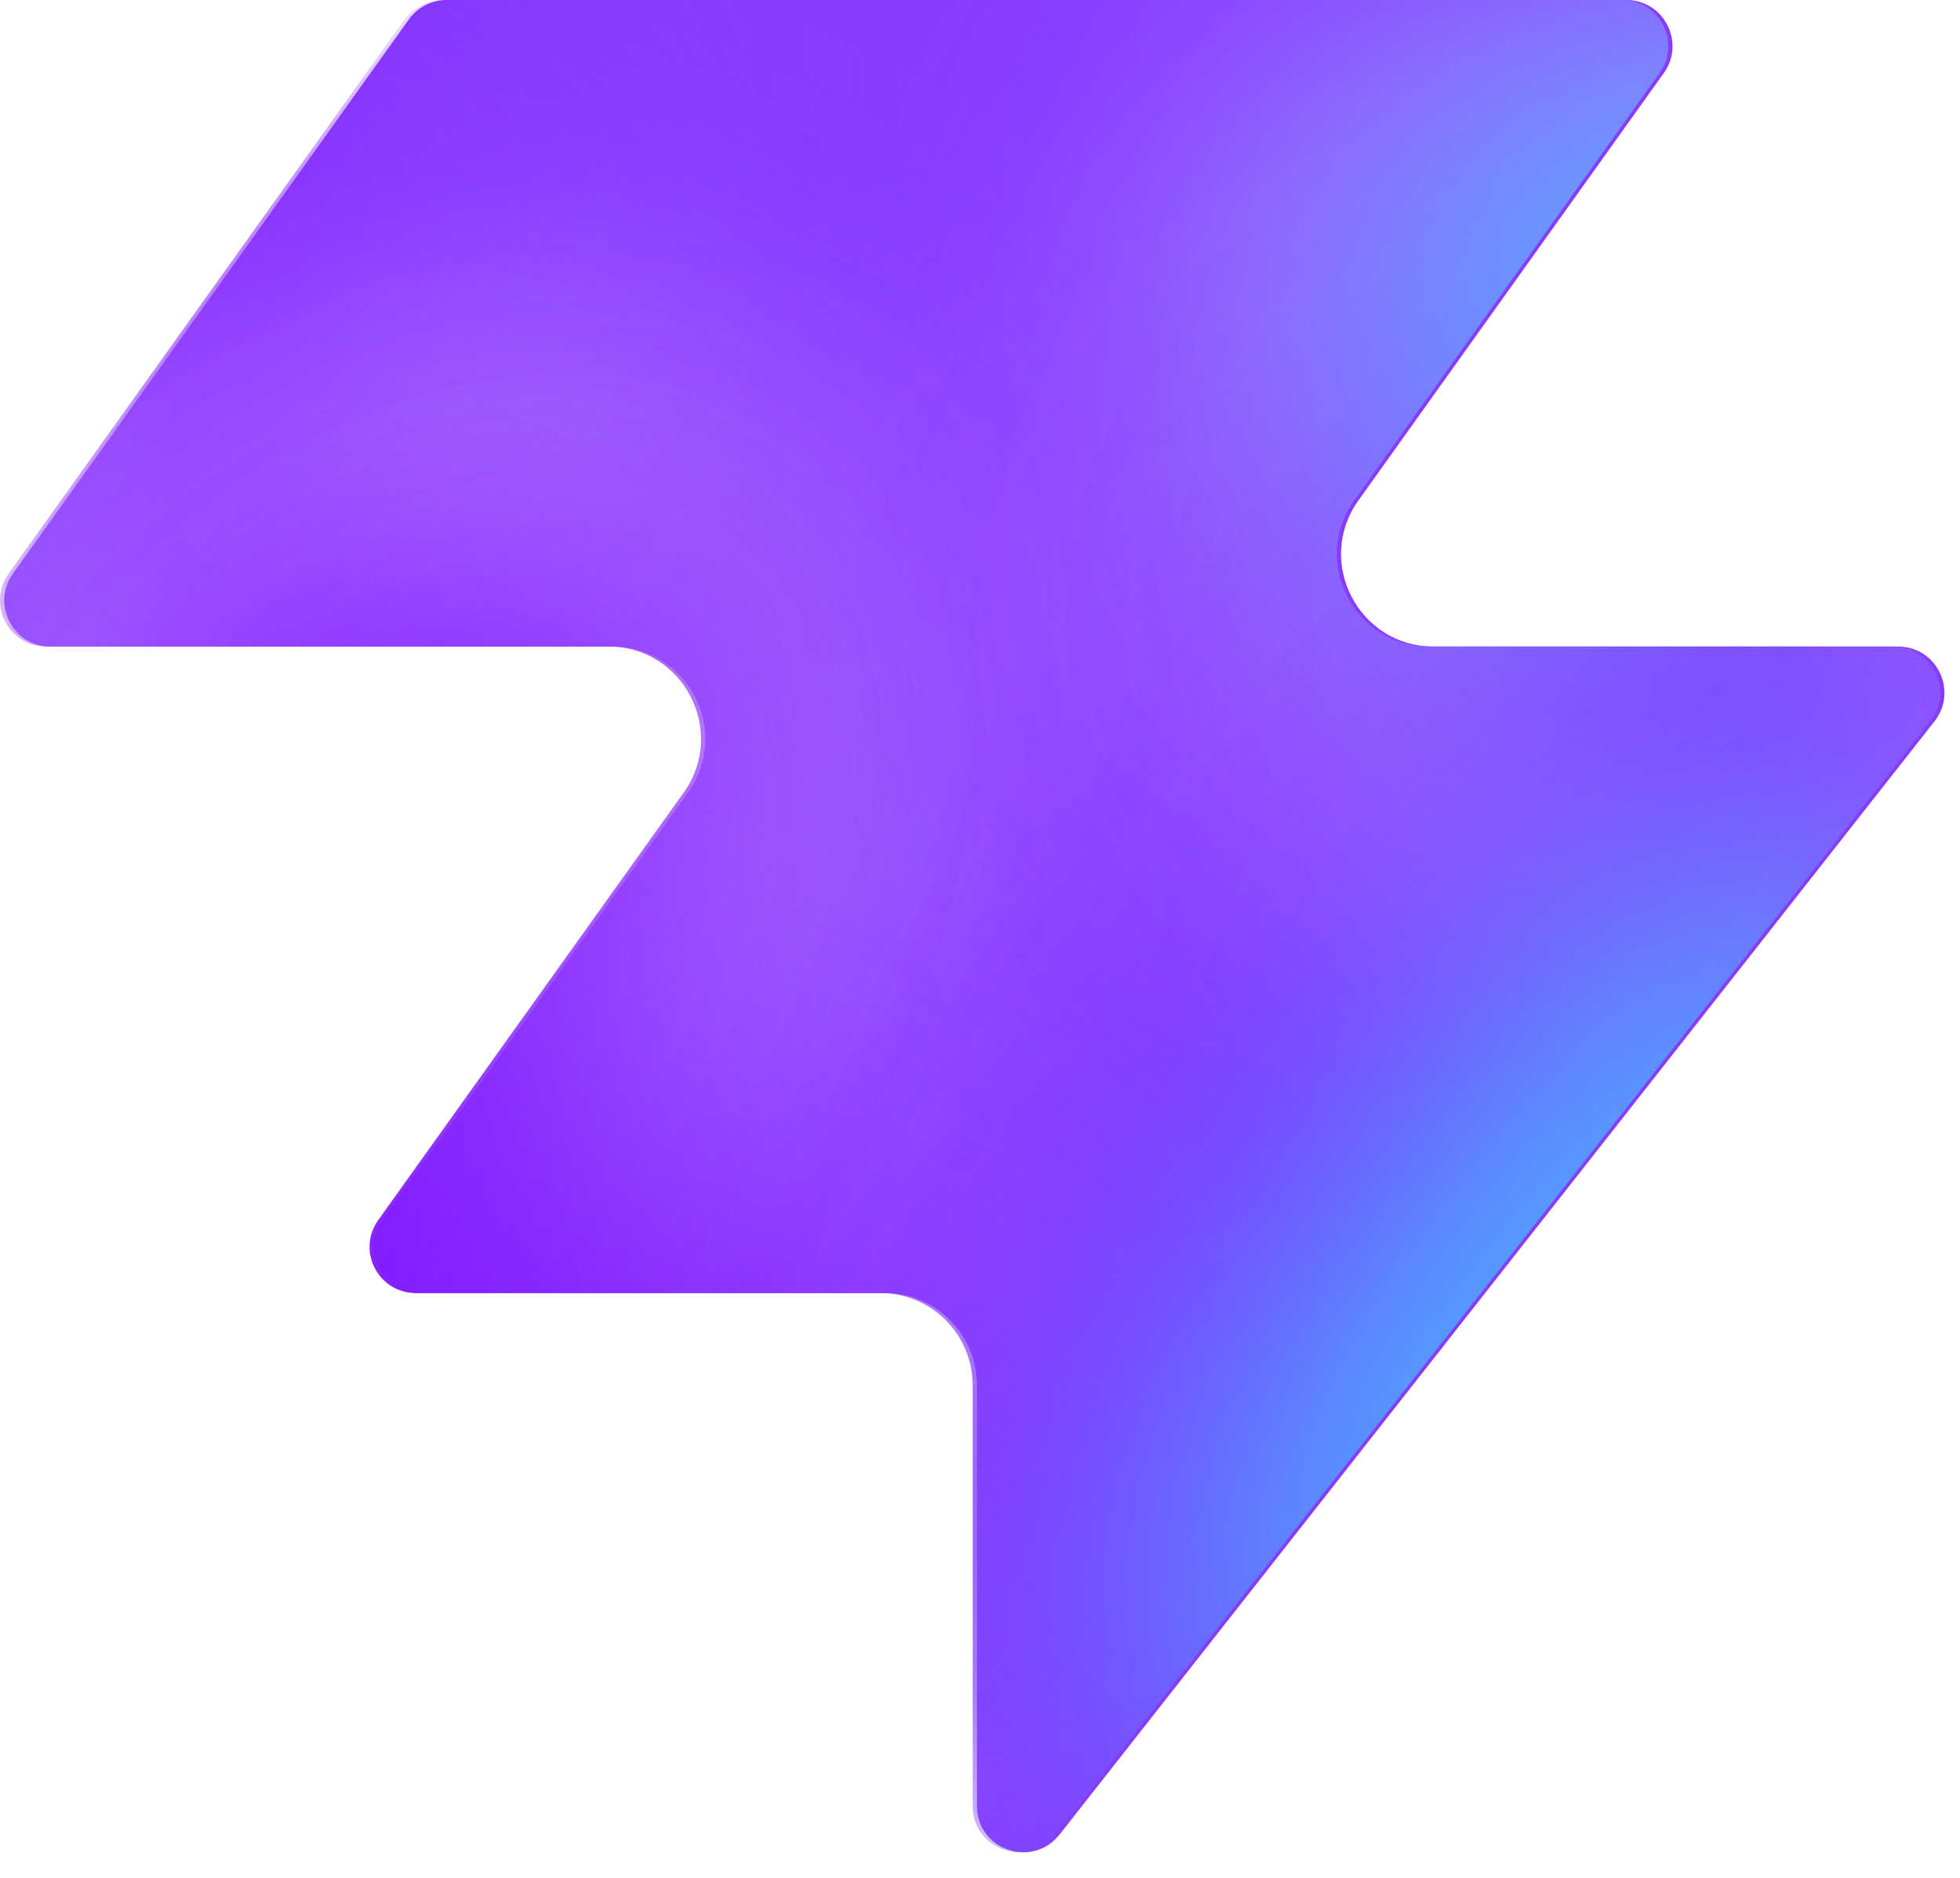
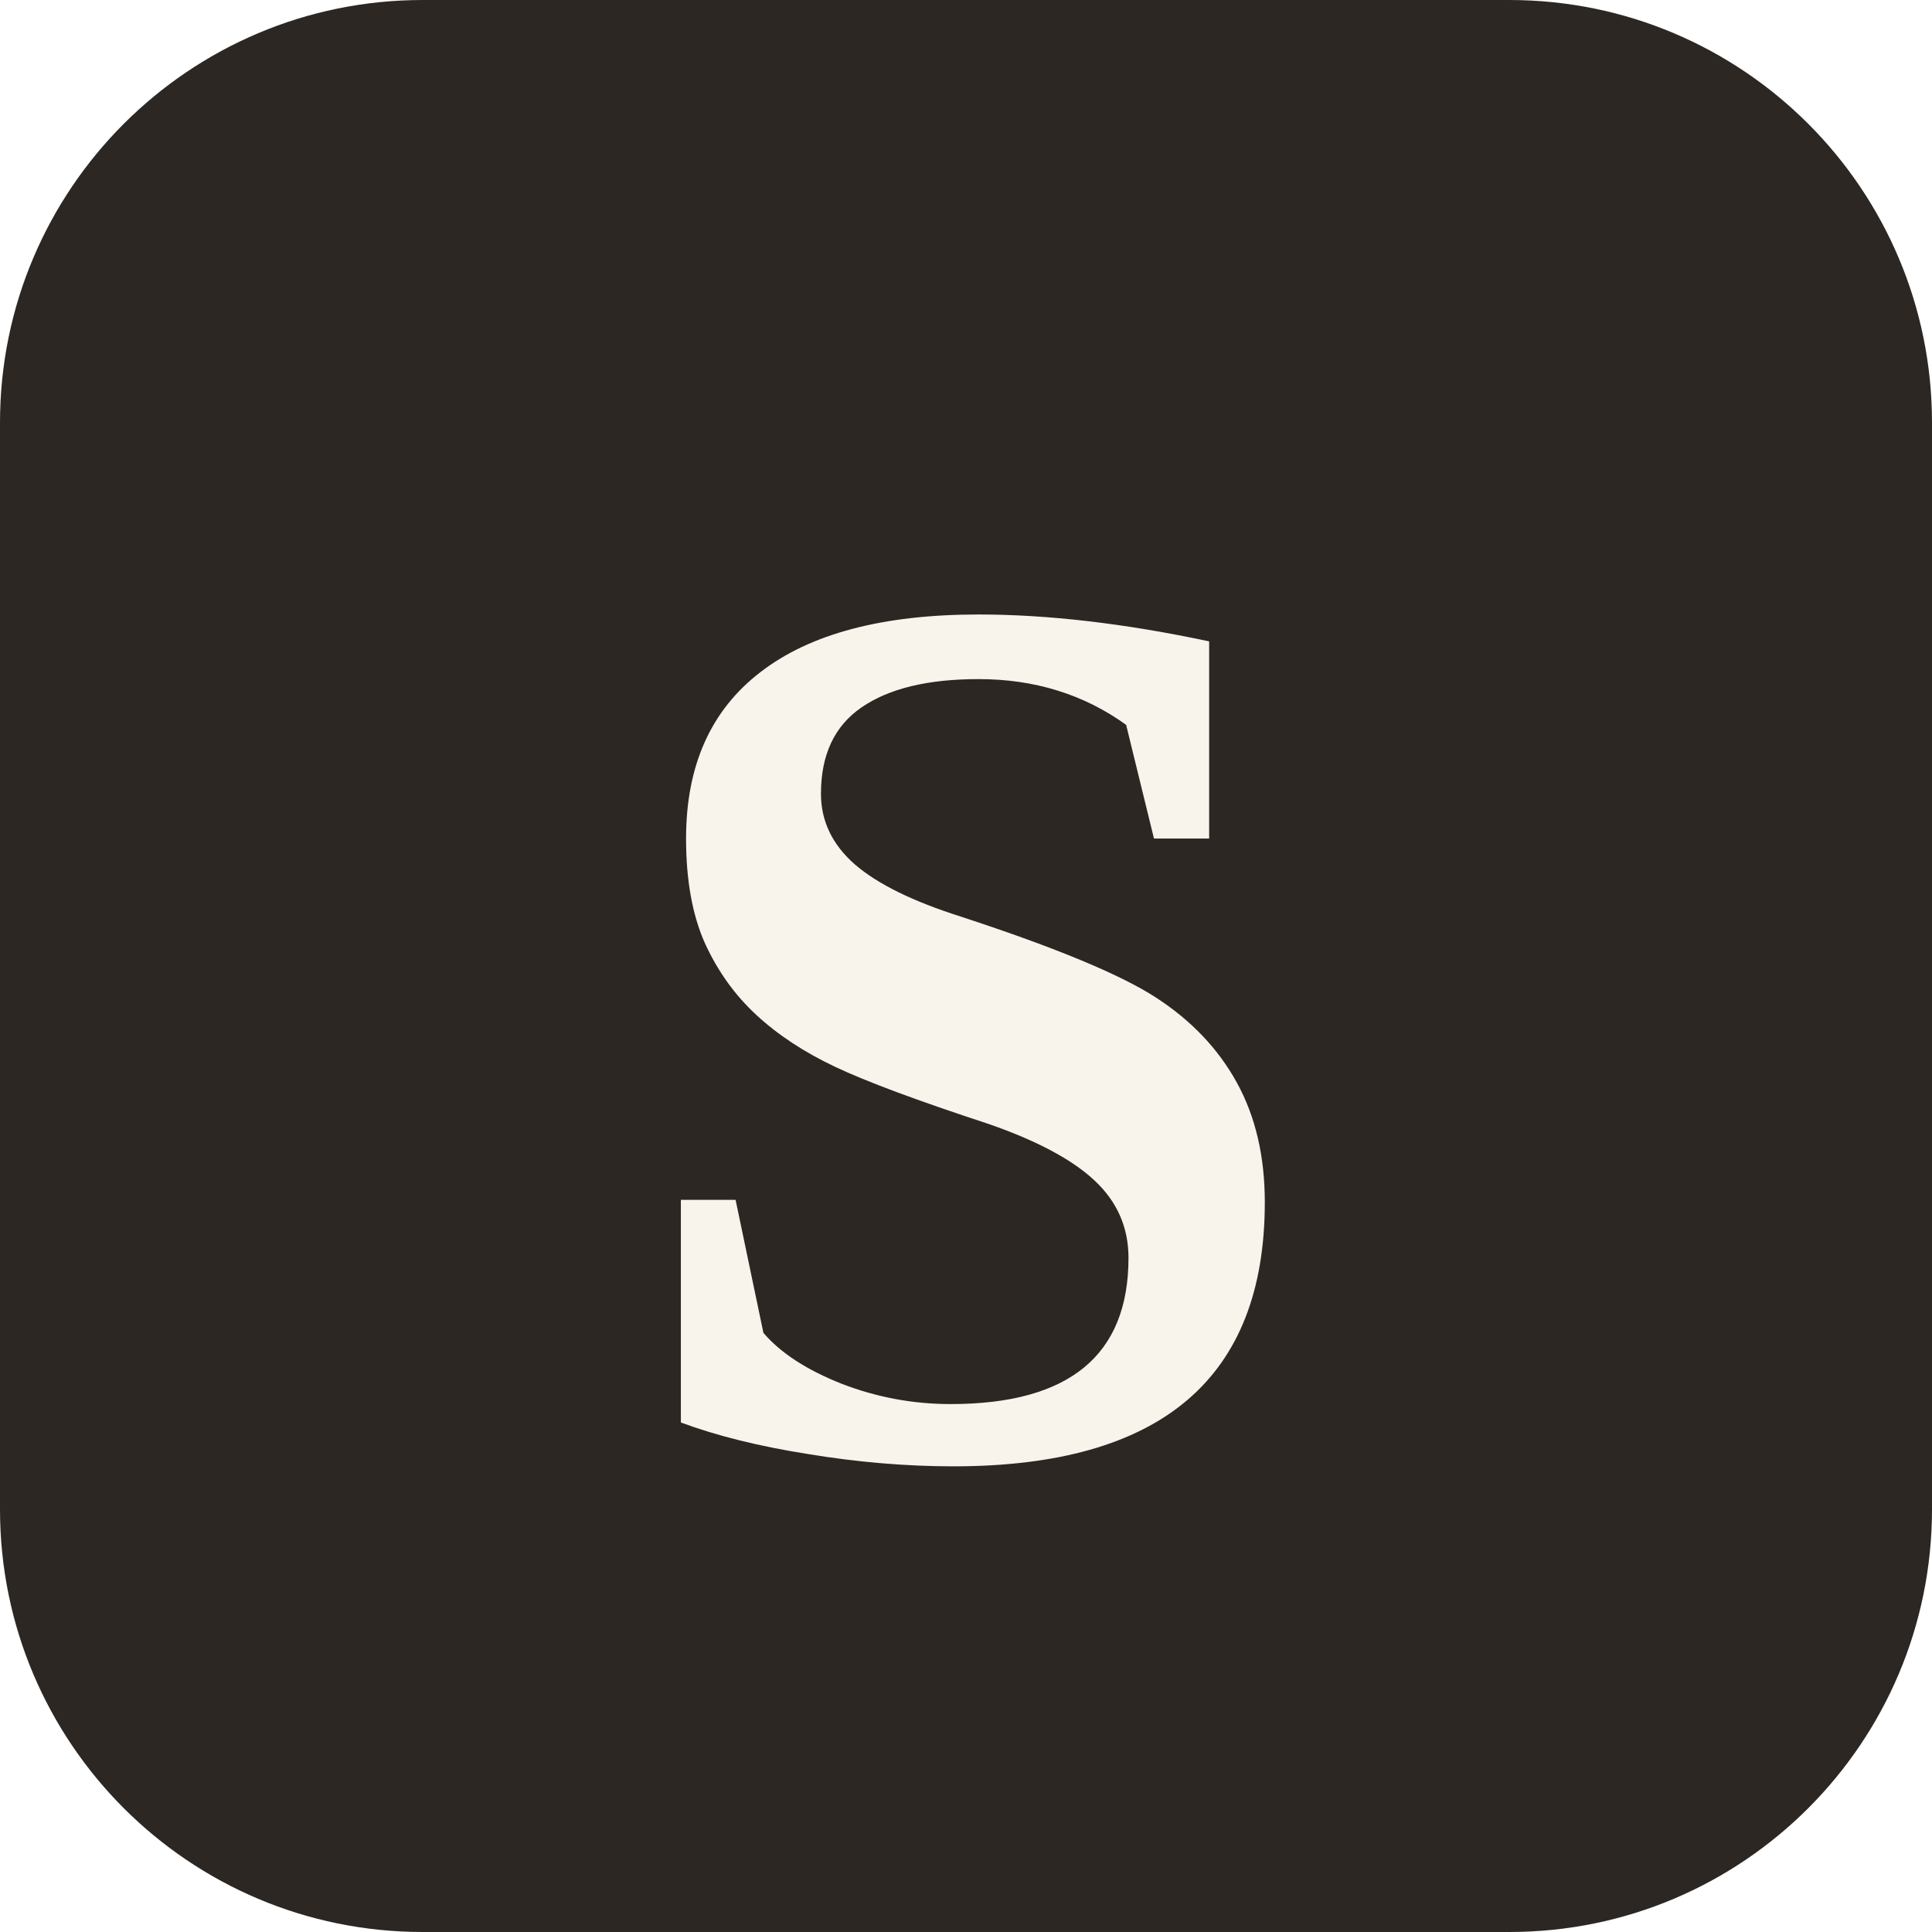
- <svg xmlns="http://www.w3.org/2000/svg" width="48" height="46" fill="none" viewBox="0 0 48 46">
-   <path fill="#863bff" d="M25.946 44.938c-.664.845-2.021.375-2.021-.698V33.937a2.26 2.26 0 0 0-2.262-2.262H10.287c-.92 0-1.456-1.04-.92-1.788l7.48-10.471c1.07-1.497 0-3.578-1.842-3.578H1.237c-.92 0-1.456-1.04-.92-1.788L10.013.474c.214-.297.556-.474.92-.474h28.894c.92 0 1.456 1.04.92 1.788l-7.48 10.471c-1.07 1.498 0 3.579 1.842 3.579h11.377c.943 0 1.473 1.088.89 1.83L25.947 44.94z" style="fill:#863bff;fill:color(display-p3 .525 .23 1);fill-opacity:1" />
-   <mask id="a" width="48" height="46" x="0" y="0" maskUnits="userSpaceOnUse" style="mask-type:alpha">
-     <path fill="#000" d="M25.842 44.938c-.664.844-2.021.375-2.021-.698V33.937a2.26 2.26 0 0 0-2.262-2.262H10.183c-.92 0-1.456-1.04-.92-1.788l7.48-10.471c1.07-1.498 0-3.579-1.842-3.579H1.133c-.92 0-1.456-1.04-.92-1.787L9.91.473c.214-.297.556-.474.92-.474h28.894c.92 0 1.456 1.04.92 1.788l-7.48 10.471c-1.07 1.498 0 3.578 1.842 3.578h11.377c.943 0 1.473 1.088.89 1.832L25.843 44.94z" style="fill:#000;fill-opacity:1" />
-   </mask>
-   <g mask="url(#a)">
-     <g filter="url(#b)">
-       <ellipse cx="5.508" cy="14.704" fill="#ede6ff" rx="5.508" ry="14.704" style="fill:#ede6ff;fill:color(display-p3 .927 .903 1);fill-opacity:1" transform="matrix(.00324 1 1 -.00324 -4.47 31.516)" />
-     </g>
-     <g filter="url(#c)">
-       <ellipse cx="10.399" cy="29.851" fill="#ede6ff" rx="10.399" ry="29.851" style="fill:#ede6ff;fill:color(display-p3 .927 .903 1);fill-opacity:1" transform="matrix(.00324 1 1 -.00324 -39.328 7.883)" />
-     </g>
-     <g filter="url(#d)">
-       <ellipse cx="5.508" cy="30.487" fill="#7e14ff" rx="5.508" ry="30.487" style="fill:#7e14ff;fill:color(display-p3 .492 .077 1);fill-opacity:1" transform="rotate(89.814 -25.913 -14.639)scale(1 -1)" />
-     </g>
-     <g filter="url(#e)">
-       <ellipse cx="5.508" cy="30.599" fill="#7e14ff" rx="5.508" ry="30.599" style="fill:#7e14ff;fill:color(display-p3 .492 .077 1);fill-opacity:1" transform="rotate(89.814 -32.644 -3.334)scale(1 -1)" />
-     </g>
-     <g filter="url(#f)">
-       <ellipse cx="5.508" cy="30.599" fill="#7e14ff" rx="5.508" ry="30.599" style="fill:#7e14ff;fill:color(display-p3 .492 .077 1);fill-opacity:1" transform="matrix(.00324 1 1 -.00324 -34.34 30.47)" />
-     </g>
-     <g filter="url(#g)">
-       <ellipse cx="14.072" cy="22.078" fill="#ede6ff" rx="14.072" ry="22.078" style="fill:#ede6ff;fill:color(display-p3 .927 .903 1);fill-opacity:1" transform="rotate(93.35 24.506 48.493)scale(-1 1)" />
-     </g>
-     <g filter="url(#h)">
-       <ellipse cx="3.47" cy="21.501" fill="#7e14ff" rx="3.47" ry="21.501" style="fill:#7e14ff;fill:color(display-p3 .492 .077 1);fill-opacity:1" transform="rotate(89.009 28.708 47.59)scale(-1 1)" />
-     </g>
-     <g filter="url(#i)">
-       <ellipse cx="3.47" cy="21.501" fill="#7e14ff" rx="3.47" ry="21.501" style="fill:#7e14ff;fill:color(display-p3 .492 .077 1);fill-opacity:1" transform="rotate(89.009 28.708 47.59)scale(-1 1)" />
-     </g>
-     <g filter="url(#j)">
-       <ellipse cx=".387" cy="8.972" fill="#7e14ff" rx="4.407" ry="29.108" style="fill:#7e14ff;fill:color(display-p3 .492 .077 1);fill-opacity:1" transform="rotate(39.51 .387 8.972)" />
-     </g>
-     <g filter="url(#k)">
-       <ellipse cx="47.523" cy="-6.092" fill="#7e14ff" rx="4.407" ry="29.108" style="fill:#7e14ff;fill:color(display-p3 .492 .077 1);fill-opacity:1" transform="rotate(37.892 47.523 -6.092)" />
-     </g>
-     <g filter="url(#l)">
-       <ellipse cx="41.412" cy="6.333" fill="#47bfff" rx="5.971" ry="9.665" style="fill:#47bfff;fill:color(display-p3 .28 .748 1);fill-opacity:1" transform="rotate(37.892 41.412 6.333)" />
-     </g>
-     <g filter="url(#m)">
-       <ellipse cx="-1.879" cy="38.332" fill="#7e14ff" rx="4.407" ry="29.108" style="fill:#7e14ff;fill:color(display-p3 .492 .077 1);fill-opacity:1" transform="rotate(37.892 -1.88 38.332)" />
-     </g>
-     <g filter="url(#n)">
-       <ellipse cx="-1.879" cy="38.332" fill="#7e14ff" rx="4.407" ry="29.108" style="fill:#7e14ff;fill:color(display-p3 .492 .077 1);fill-opacity:1" transform="rotate(37.892 -1.88 38.332)" />
-     </g>
-     <g filter="url(#o)">
-       <ellipse cx="35.651" cy="29.907" fill="#7e14ff" rx="4.407" ry="29.108" style="fill:#7e14ff;fill:color(display-p3 .492 .077 1);fill-opacity:1" transform="rotate(37.892 35.651 29.907)" />
-     </g>
-     <g filter="url(#p)">
-       <ellipse cx="38.418" cy="32.4" fill="#47bfff" rx="5.971" ry="15.297" style="fill:#47bfff;fill:color(display-p3 .28 .748 1);fill-opacity:1" transform="rotate(37.892 38.418 32.4)" />
-     </g>
-   </g>
-   <defs>
-     <filter id="b" width="60.045" height="41.654" x="-19.77" y="16.149" color-interpolation-filters="sRGB" filterUnits="userSpaceOnUse">
-       <feFlood flood-opacity="0" result="BackgroundImageFix" />
-       <feBlend in="SourceGraphic" in2="BackgroundImageFix" result="shape" />
-       <feGaussianBlur result="effect1_foregroundBlur_2002_17158" stdDeviation="7.659" />
-     </filter>
-     <filter id="c" width="90.34" height="51.437" x="-54.613" y="-7.533" color-interpolation-filters="sRGB" filterUnits="userSpaceOnUse">
-       <feFlood flood-opacity="0" result="BackgroundImageFix" />
-       <feBlend in="SourceGraphic" in2="BackgroundImageFix" result="shape" />
-       <feGaussianBlur result="effect1_foregroundBlur_2002_17158" stdDeviation="7.659" />
-     </filter>
-     <filter id="d" width="79.355" height="29.4" x="-49.64" y="2.03" color-interpolation-filters="sRGB" filterUnits="userSpaceOnUse">
-       <feFlood flood-opacity="0" result="BackgroundImageFix" />
-       <feBlend in="SourceGraphic" in2="BackgroundImageFix" result="shape" />
-       <feGaussianBlur result="effect1_foregroundBlur_2002_17158" stdDeviation="4.596" />
-     </filter>
-     <filter id="e" width="79.579" height="29.4" x="-45.045" y="20.029" color-interpolation-filters="sRGB" filterUnits="userSpaceOnUse">
-       <feFlood flood-opacity="0" result="BackgroundImageFix" />
-       <feBlend in="SourceGraphic" in2="BackgroundImageFix" result="shape" />
-       <feGaussianBlur result="effect1_foregroundBlur_2002_17158" stdDeviation="4.596" />
-     </filter>
-     <filter id="f" width="79.579" height="29.4" x="-43.513" y="21.178" color-interpolation-filters="sRGB" filterUnits="userSpaceOnUse">
-       <feFlood flood-opacity="0" result="BackgroundImageFix" />
-       <feBlend in="SourceGraphic" in2="BackgroundImageFix" result="shape" />
-       <feGaussianBlur result="effect1_foregroundBlur_2002_17158" stdDeviation="4.596" />
-     </filter>
-     <filter id="g" width="74.749" height="58.852" x="15.756" y="-17.901" color-interpolation-filters="sRGB" filterUnits="userSpaceOnUse">
-       <feFlood flood-opacity="0" result="BackgroundImageFix" />
-       <feBlend in="SourceGraphic" in2="BackgroundImageFix" result="shape" />
-       <feGaussianBlur result="effect1_foregroundBlur_2002_17158" stdDeviation="7.659" />
-     </filter>
-     <filter id="h" width="61.377" height="25.362" x="23.548" y="2.284" color-interpolation-filters="sRGB" filterUnits="userSpaceOnUse">
-       <feFlood flood-opacity="0" result="BackgroundImageFix" />
-       <feBlend in="SourceGraphic" in2="BackgroundImageFix" result="shape" />
-       <feGaussianBlur result="effect1_foregroundBlur_2002_17158" stdDeviation="4.596" />
-     </filter>
-     <filter id="i" width="61.377" height="25.362" x="23.548" y="2.284" color-interpolation-filters="sRGB" filterUnits="userSpaceOnUse">
-       <feFlood flood-opacity="0" result="BackgroundImageFix" />
-       <feBlend in="SourceGraphic" in2="BackgroundImageFix" result="shape" />
-       <feGaussianBlur result="effect1_foregroundBlur_2002_17158" stdDeviation="4.596" />
-     </filter>
-     <filter id="j" width="56.045" height="63.649" x="-27.636" y="-22.853" color-interpolation-filters="sRGB" filterUnits="userSpaceOnUse">
-       <feFlood flood-opacity="0" result="BackgroundImageFix" />
-       <feBlend in="SourceGraphic" in2="BackgroundImageFix" result="shape" />
-       <feGaussianBlur result="effect1_foregroundBlur_2002_17158" stdDeviation="4.596" />
-     </filter>
-     <filter id="k" width="54.814" height="64.646" x="20.116" y="-38.415" color-interpolation-filters="sRGB" filterUnits="userSpaceOnUse">
-       <feFlood flood-opacity="0" result="BackgroundImageFix" />
-       <feBlend in="SourceGraphic" in2="BackgroundImageFix" result="shape" />
-       <feGaussianBlur result="effect1_foregroundBlur_2002_17158" stdDeviation="4.596" />
-     </filter>
-     <filter id="l" width="33.541" height="35.313" x="24.641" y="-11.323" color-interpolation-filters="sRGB" filterUnits="userSpaceOnUse">
-       <feFlood flood-opacity="0" result="BackgroundImageFix" />
-       <feBlend in="SourceGraphic" in2="BackgroundImageFix" result="shape" />
-       <feGaussianBlur result="effect1_foregroundBlur_2002_17158" stdDeviation="4.596" />
-     </filter>
-     <filter id="m" width="54.814" height="64.646" x="-29.286" y="6.009" color-interpolation-filters="sRGB" filterUnits="userSpaceOnUse">
-       <feFlood flood-opacity="0" result="BackgroundImageFix" />
-       <feBlend in="SourceGraphic" in2="BackgroundImageFix" result="shape" />
-       <feGaussianBlur result="effect1_foregroundBlur_2002_17158" stdDeviation="4.596" />
-     </filter>
-     <filter id="n" width="54.814" height="64.646" x="-29.286" y="6.009" color-interpolation-filters="sRGB" filterUnits="userSpaceOnUse">
-       <feFlood flood-opacity="0" result="BackgroundImageFix" />
-       <feBlend in="SourceGraphic" in2="BackgroundImageFix" result="shape" />
-       <feGaussianBlur result="effect1_foregroundBlur_2002_17158" stdDeviation="4.596" />
-     </filter>
-     <filter id="o" width="54.814" height="64.646" x="8.244" y="-2.416" color-interpolation-filters="sRGB" filterUnits="userSpaceOnUse">
-       <feFlood flood-opacity="0" result="BackgroundImageFix" />
-       <feBlend in="SourceGraphic" in2="BackgroundImageFix" result="shape" />
-       <feGaussianBlur result="effect1_foregroundBlur_2002_17158" stdDeviation="4.596" />
-     </filter>
-     <filter id="p" width="39.409" height="43.623" x="18.713" y="10.588" color-interpolation-filters="sRGB" filterUnits="userSpaceOnUse">
-       <feFlood flood-opacity="0" result="BackgroundImageFix" />
-       <feBlend in="SourceGraphic" in2="BackgroundImageFix" result="shape" />
-       <feGaussianBlur result="effect1_foregroundBlur_2002_17158" stdDeviation="4.596" />
-     </filter>
-   </defs>
+ <svg xmlns="http://www.w3.org/2000/svg" viewBox="0 0 64 64" width="64" height="64" role="img" aria-label="Splitmo">
+   <rect width="64" height="64" rx="14" fill="#2C2722" />
+   <text x="32" y="34" fill="#F8F4EB" font-family="Lora, Georgia, 'Times New Roman', serif" font-size="42" font-weight="700" text-anchor="middle" dominant-baseline="central">S</text>
</svg>
